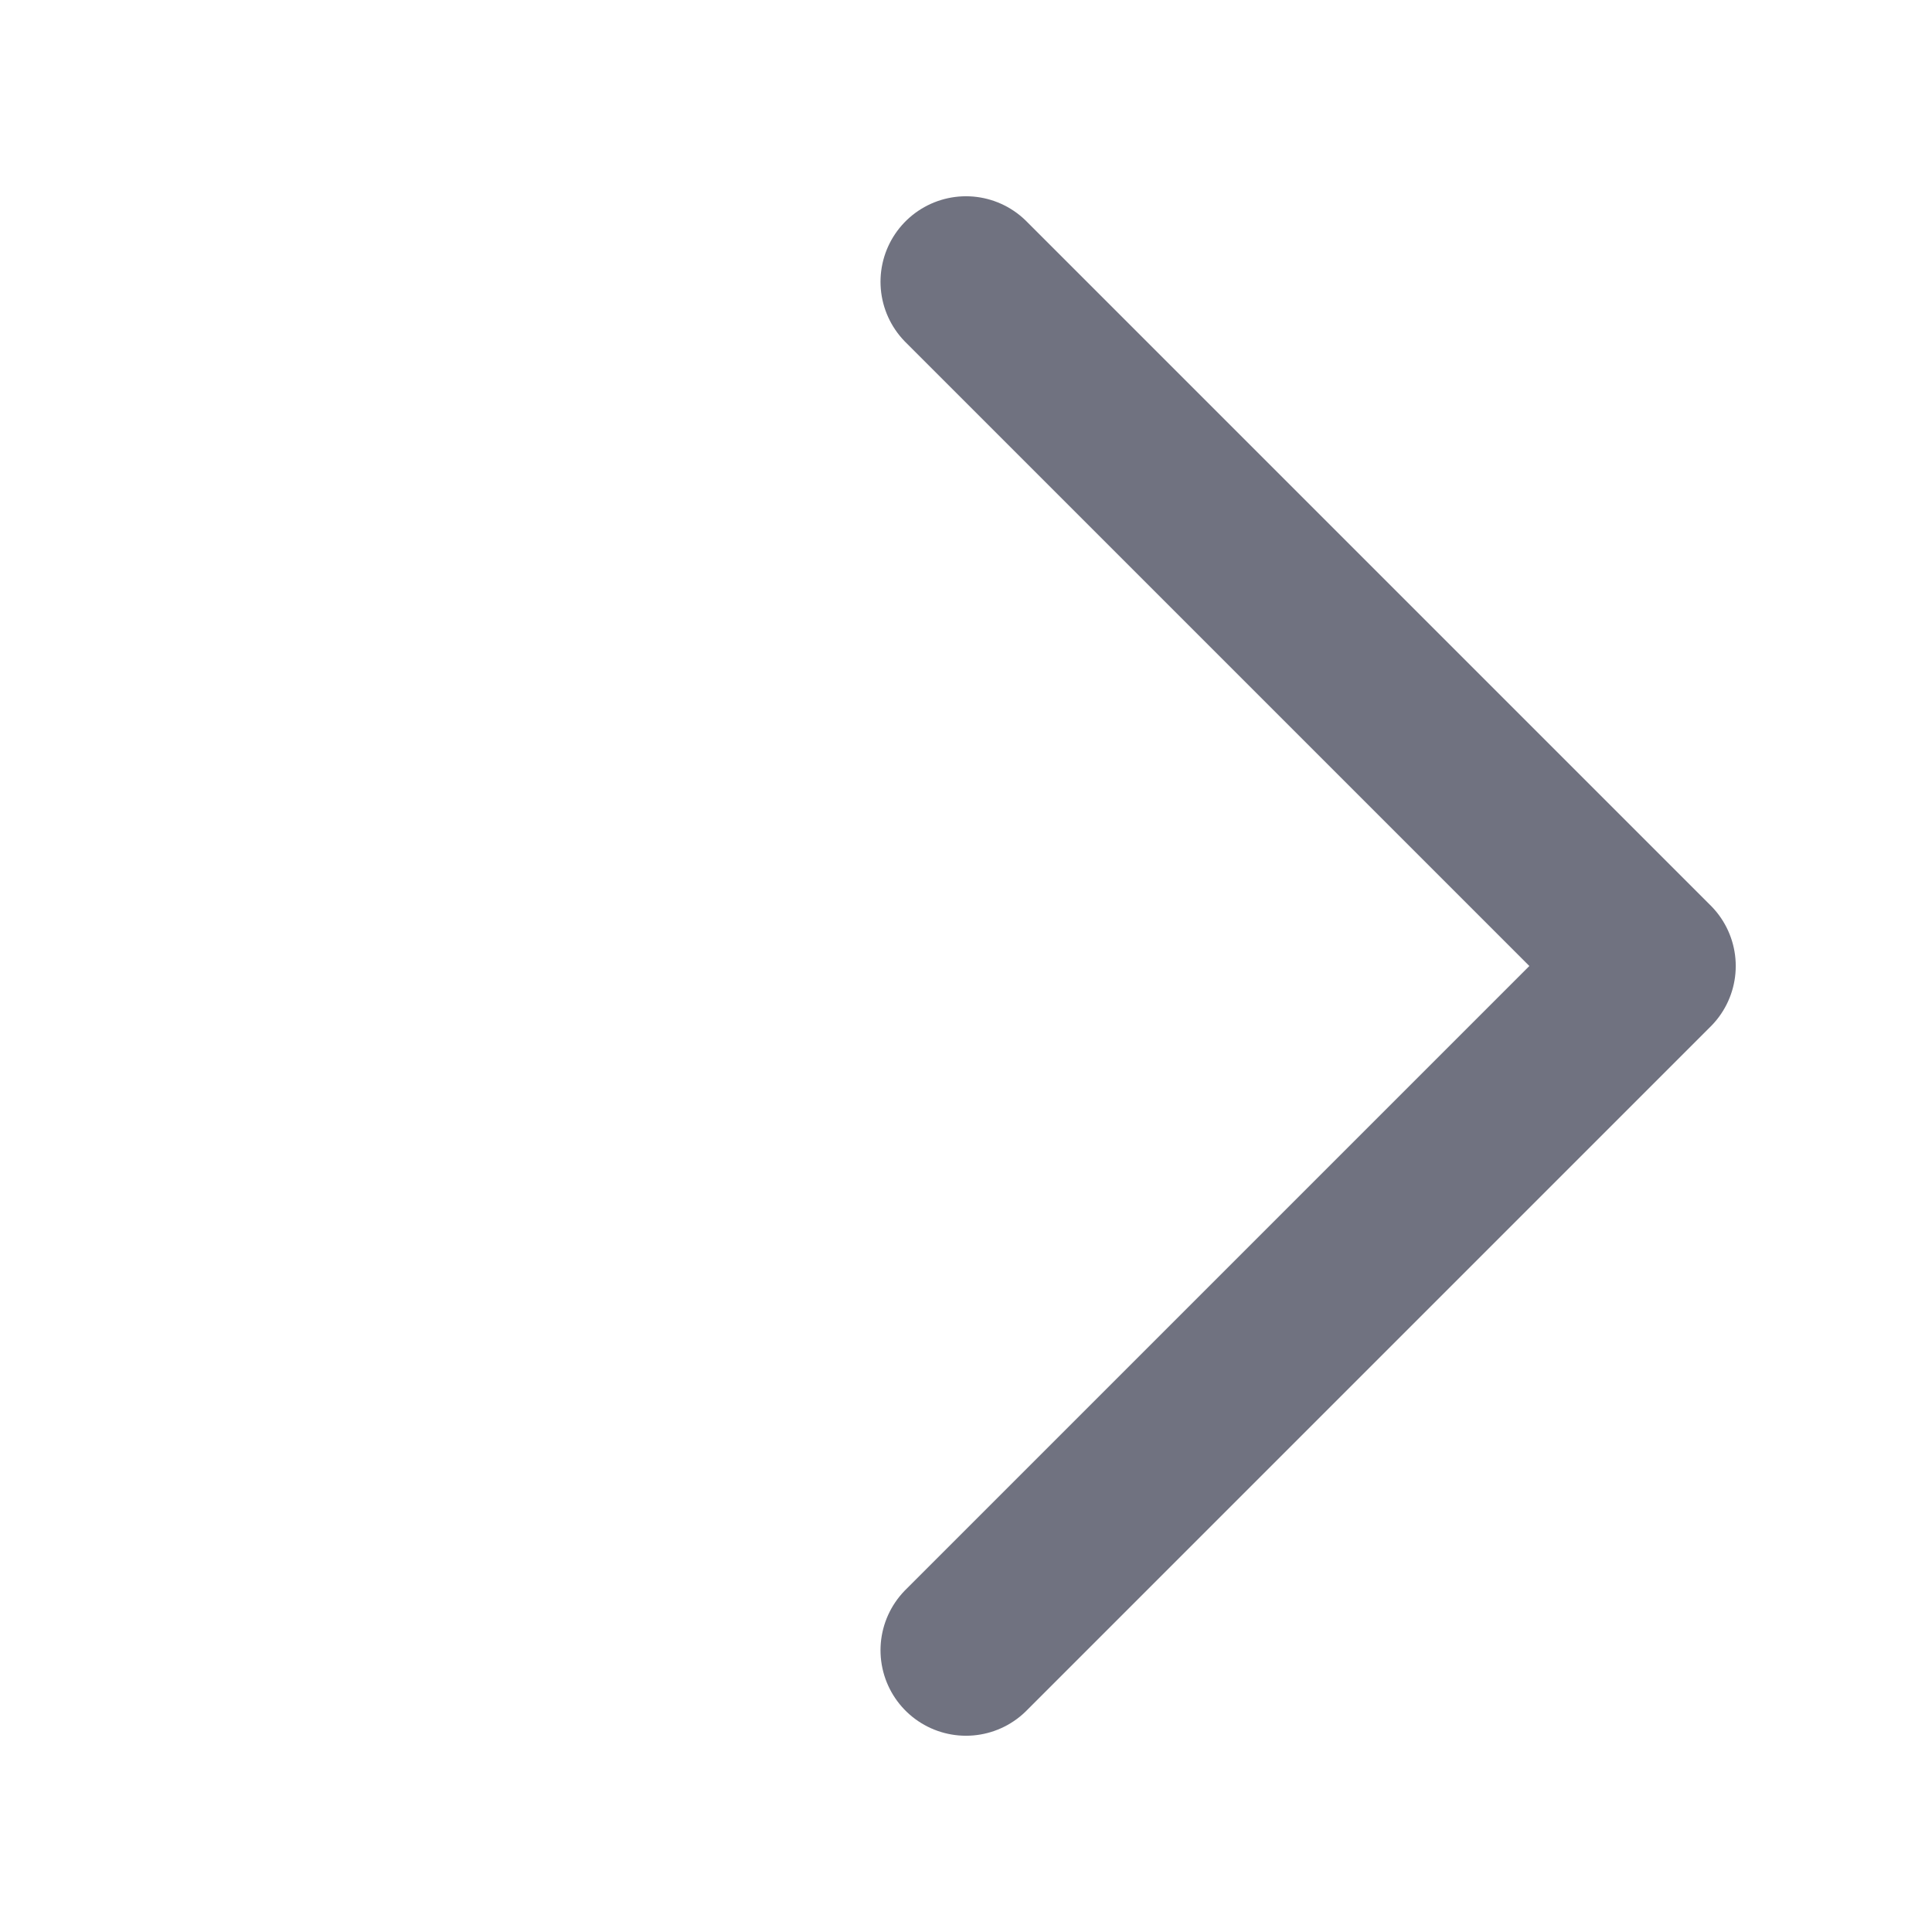
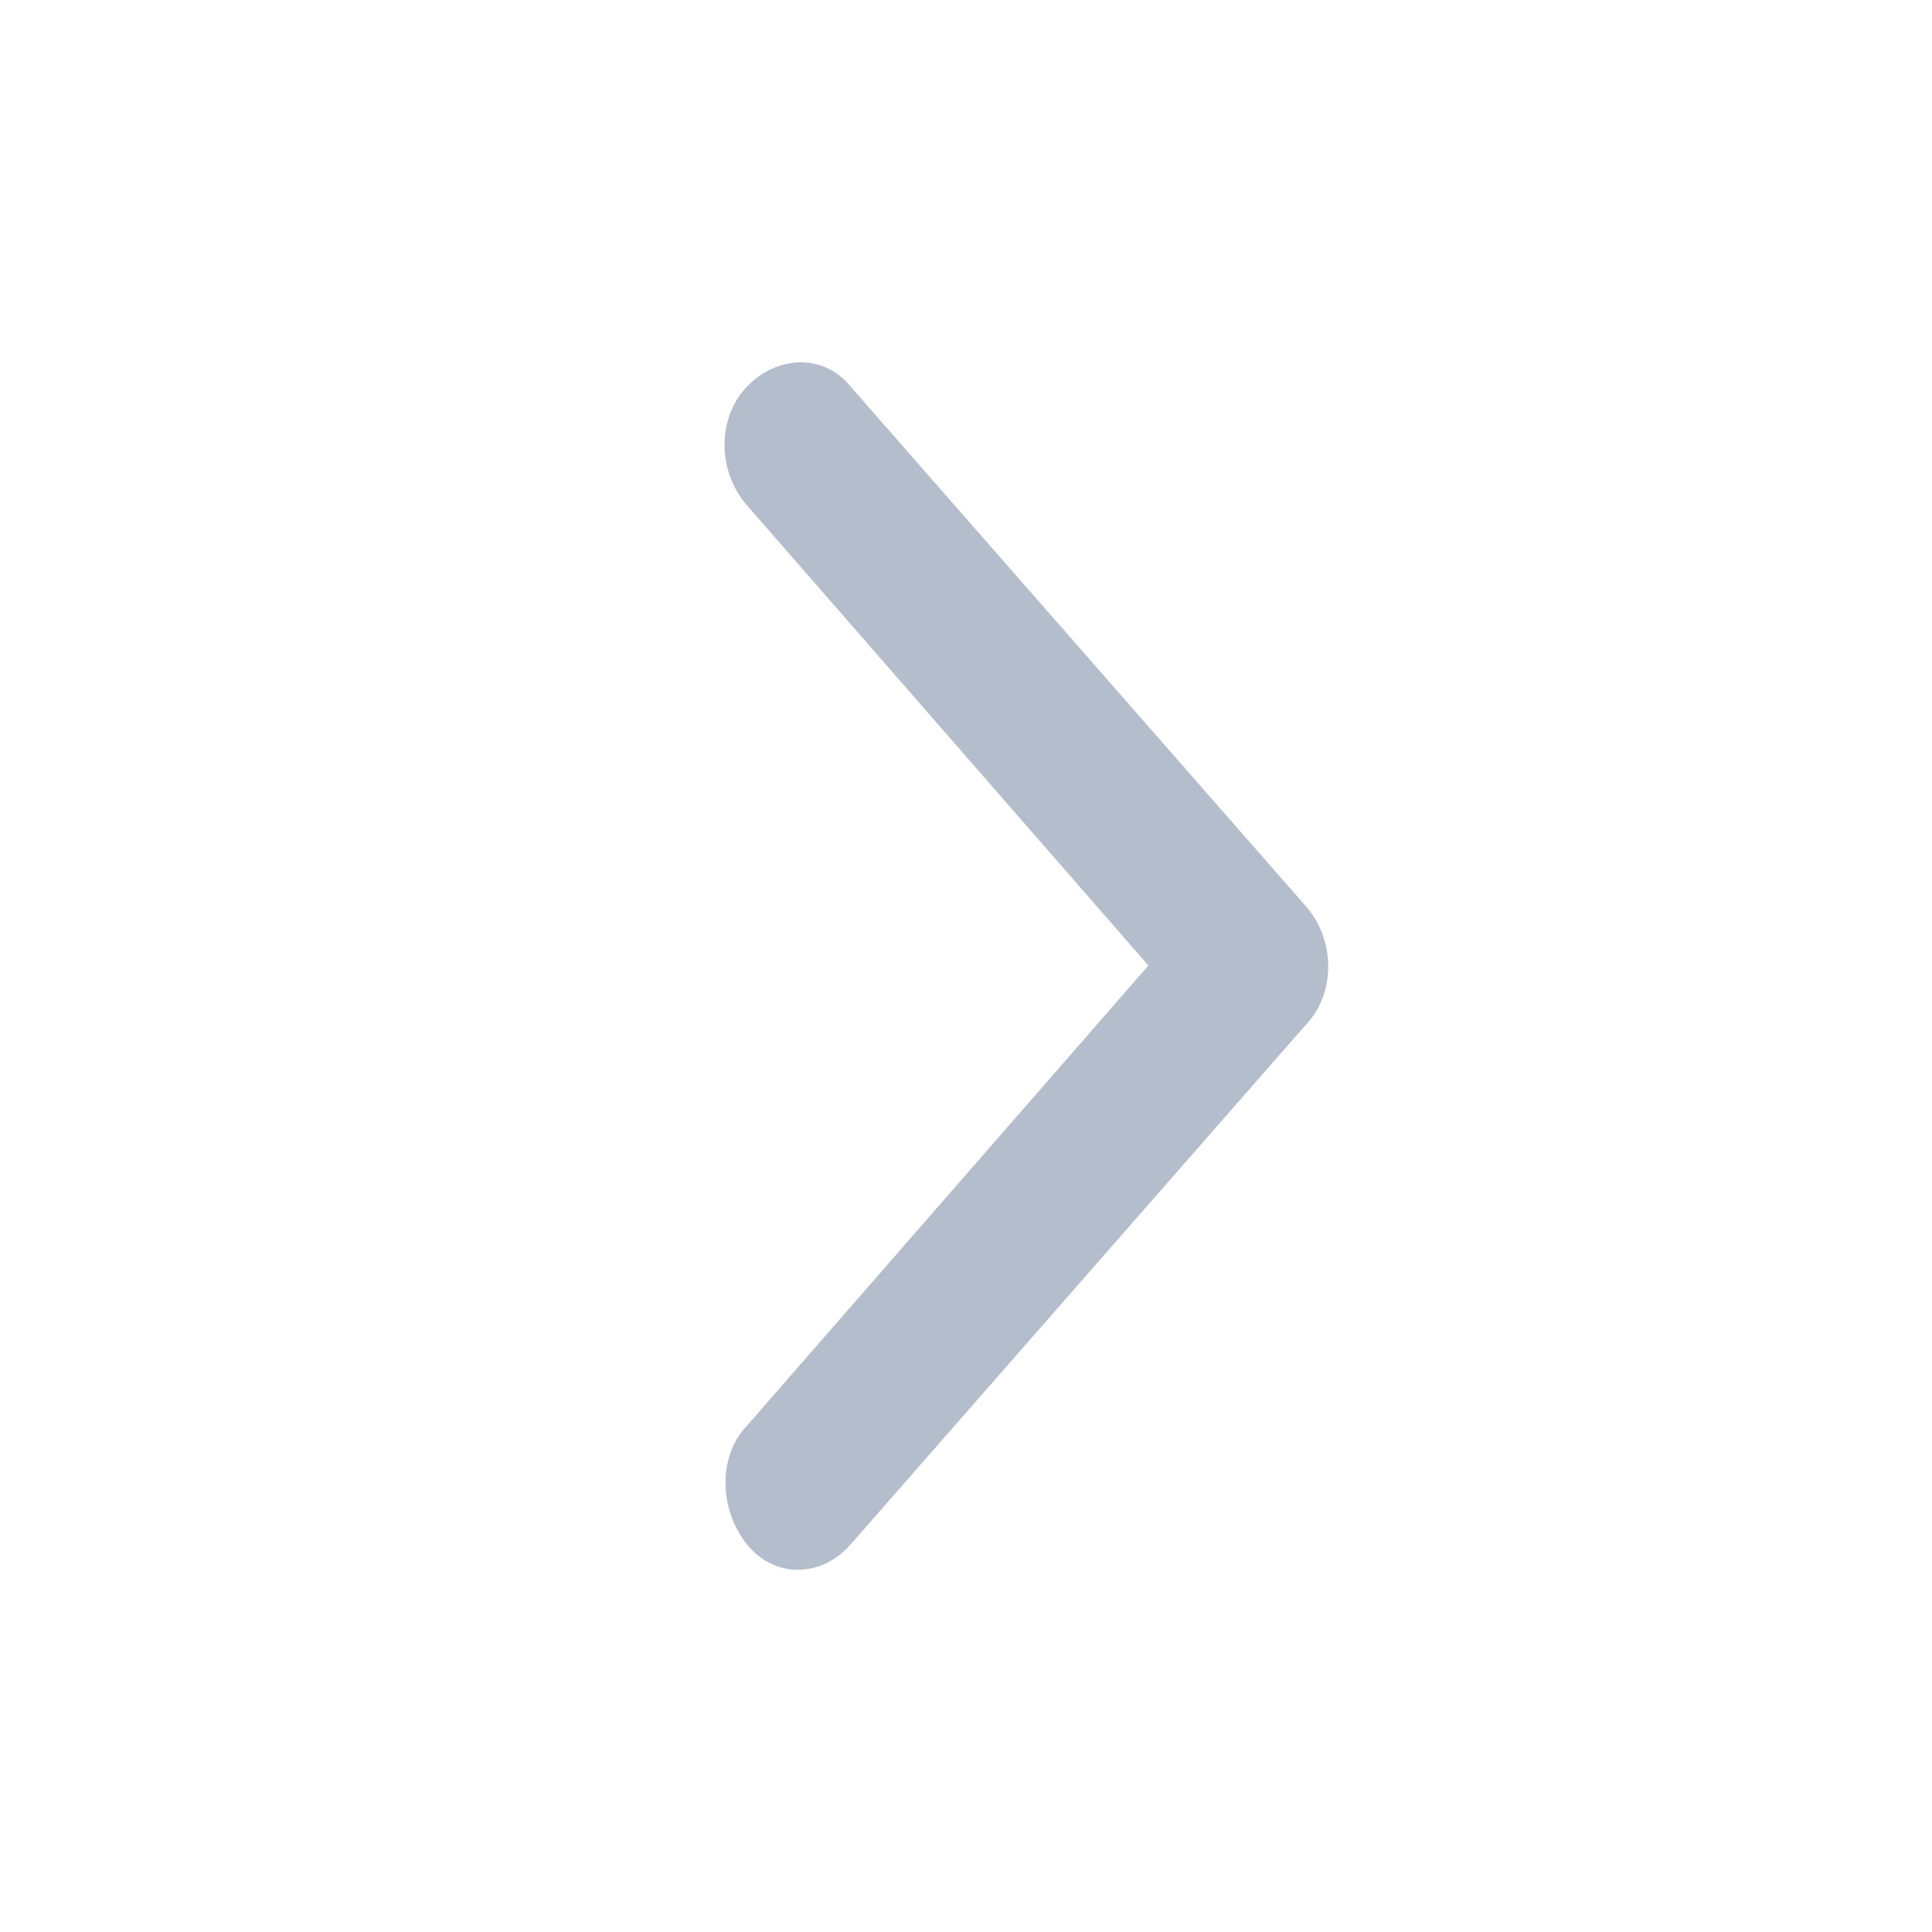
<svg xmlns="http://www.w3.org/2000/svg" width="12" height="12" viewBox="0 0 12 12" fill="none">
-   <path d="M6 1.75L10.25 6L6 10.25" stroke="#707280" stroke-width="1.062" stroke-linecap="round" stroke-linejoin="round" />
+   <path d="M7.133 5.997L4.639 3.138C4.454 2.926 4.454 2.595 4.639 2.402C4.824 2.209 5.114 2.191 5.284 2.402L8.111 5.629C8.296 5.84 8.296 6.172 8.111 6.365L5.284 9.592C5.099 9.803 4.808 9.803 4.639 9.592C4.47 9.381 4.454 9.049 4.639 8.856L7.133 5.997Z" fill="#B4BDCC" />
</svg>
